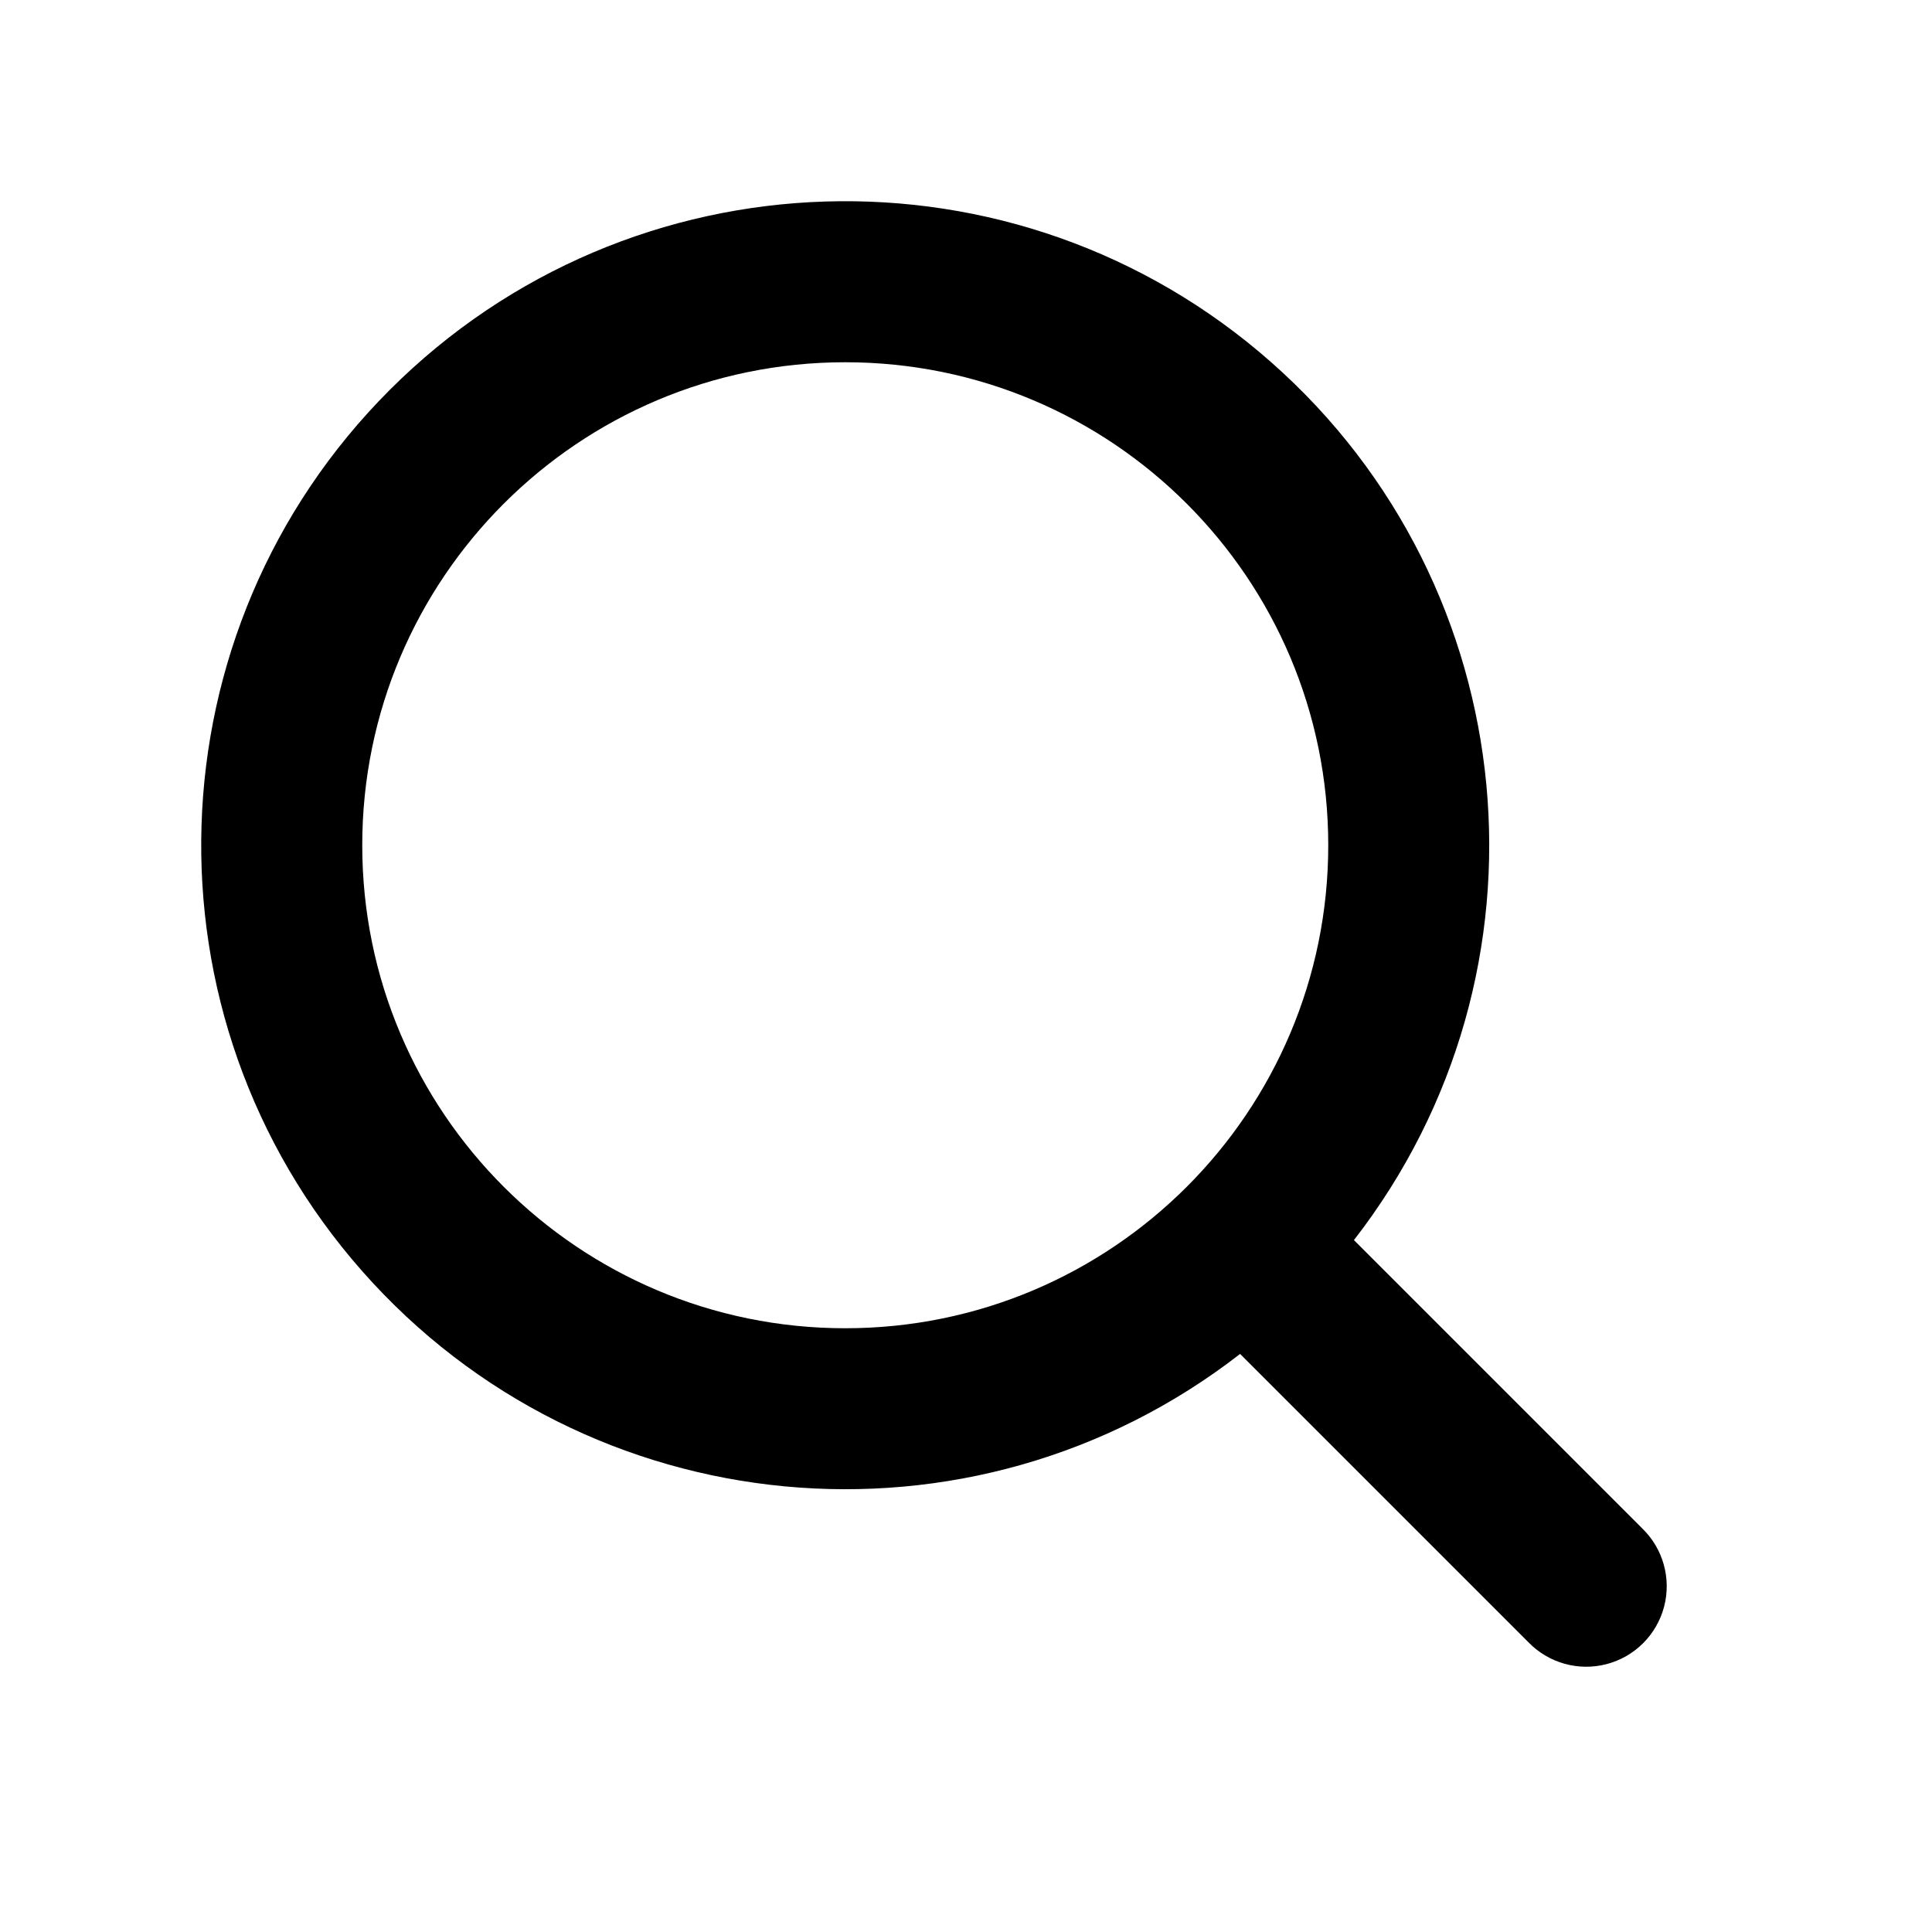
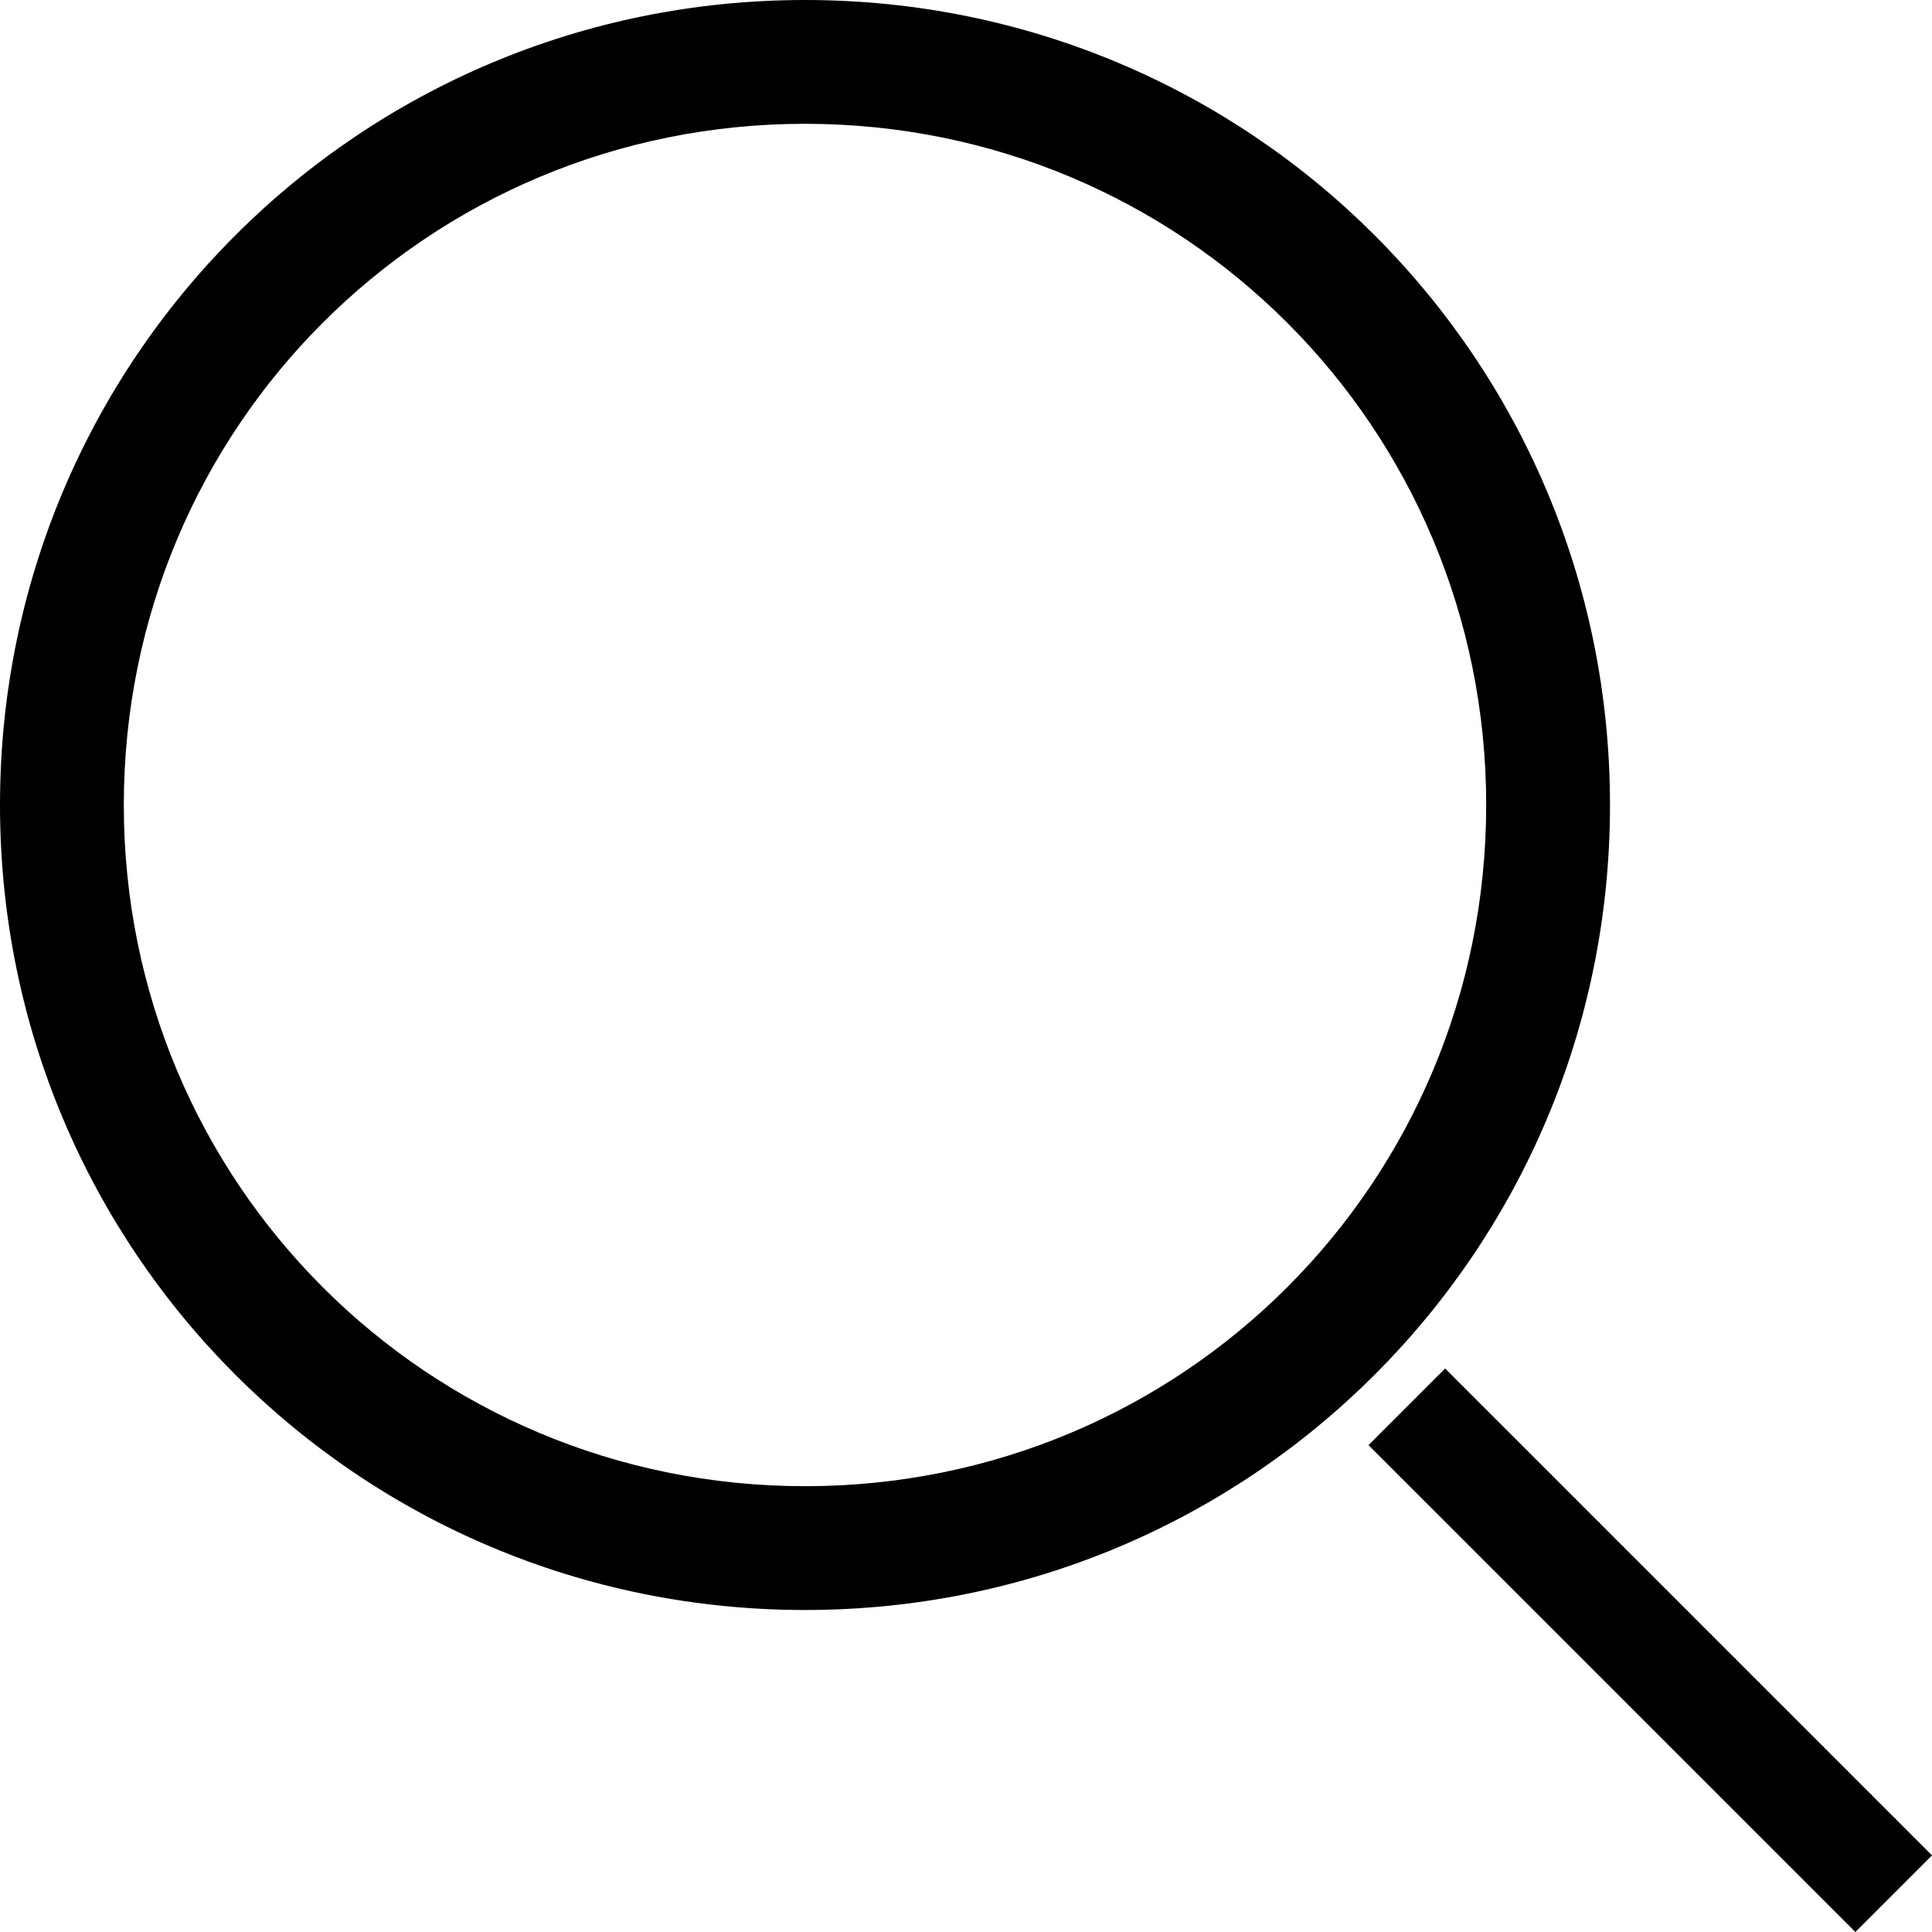
- <svg xmlns="http://www.w3.org/2000/svg" viewBox="-2.5 -2.5 24 24" width="24" height="24" preserveAspectRatio="xMinYMin" class="icon__icon">
-   <path d="M8 14A6 6 0 1 0 8 2a6 6 0 0 0 0 12zm6.32-1.094l3.58 3.58a1 1 0 1 1-1.415 1.413l-3.58-3.58a8 8 0 1 1 1.414-1.414z" />
+ <svg xmlns="http://www.w3.org/2000/svg" width="24" height="24" viewBox="0 0 24 24" fill="none">
+   <path d="M10 20C4.462 20 0 15.539 0 10C0 4.462 4.462 0 10 0C15.539 0 20 4.462 20 10C20 15.539 15.539 20 10 20ZM10 1.538C5.308 1.538 1.538 5.308 1.538 10C1.538 14.692 5.308 18.462 10 18.462C14.692 18.462 18.462 14.692 18.462 10C18.462 5.308 14.692 1.538 10 1.538Z" fill="black" />
+   <path d="M17.952 17L24 23.048L23.048 24L17 17.952L17.952 17Z" fill="black" />
</svg>
